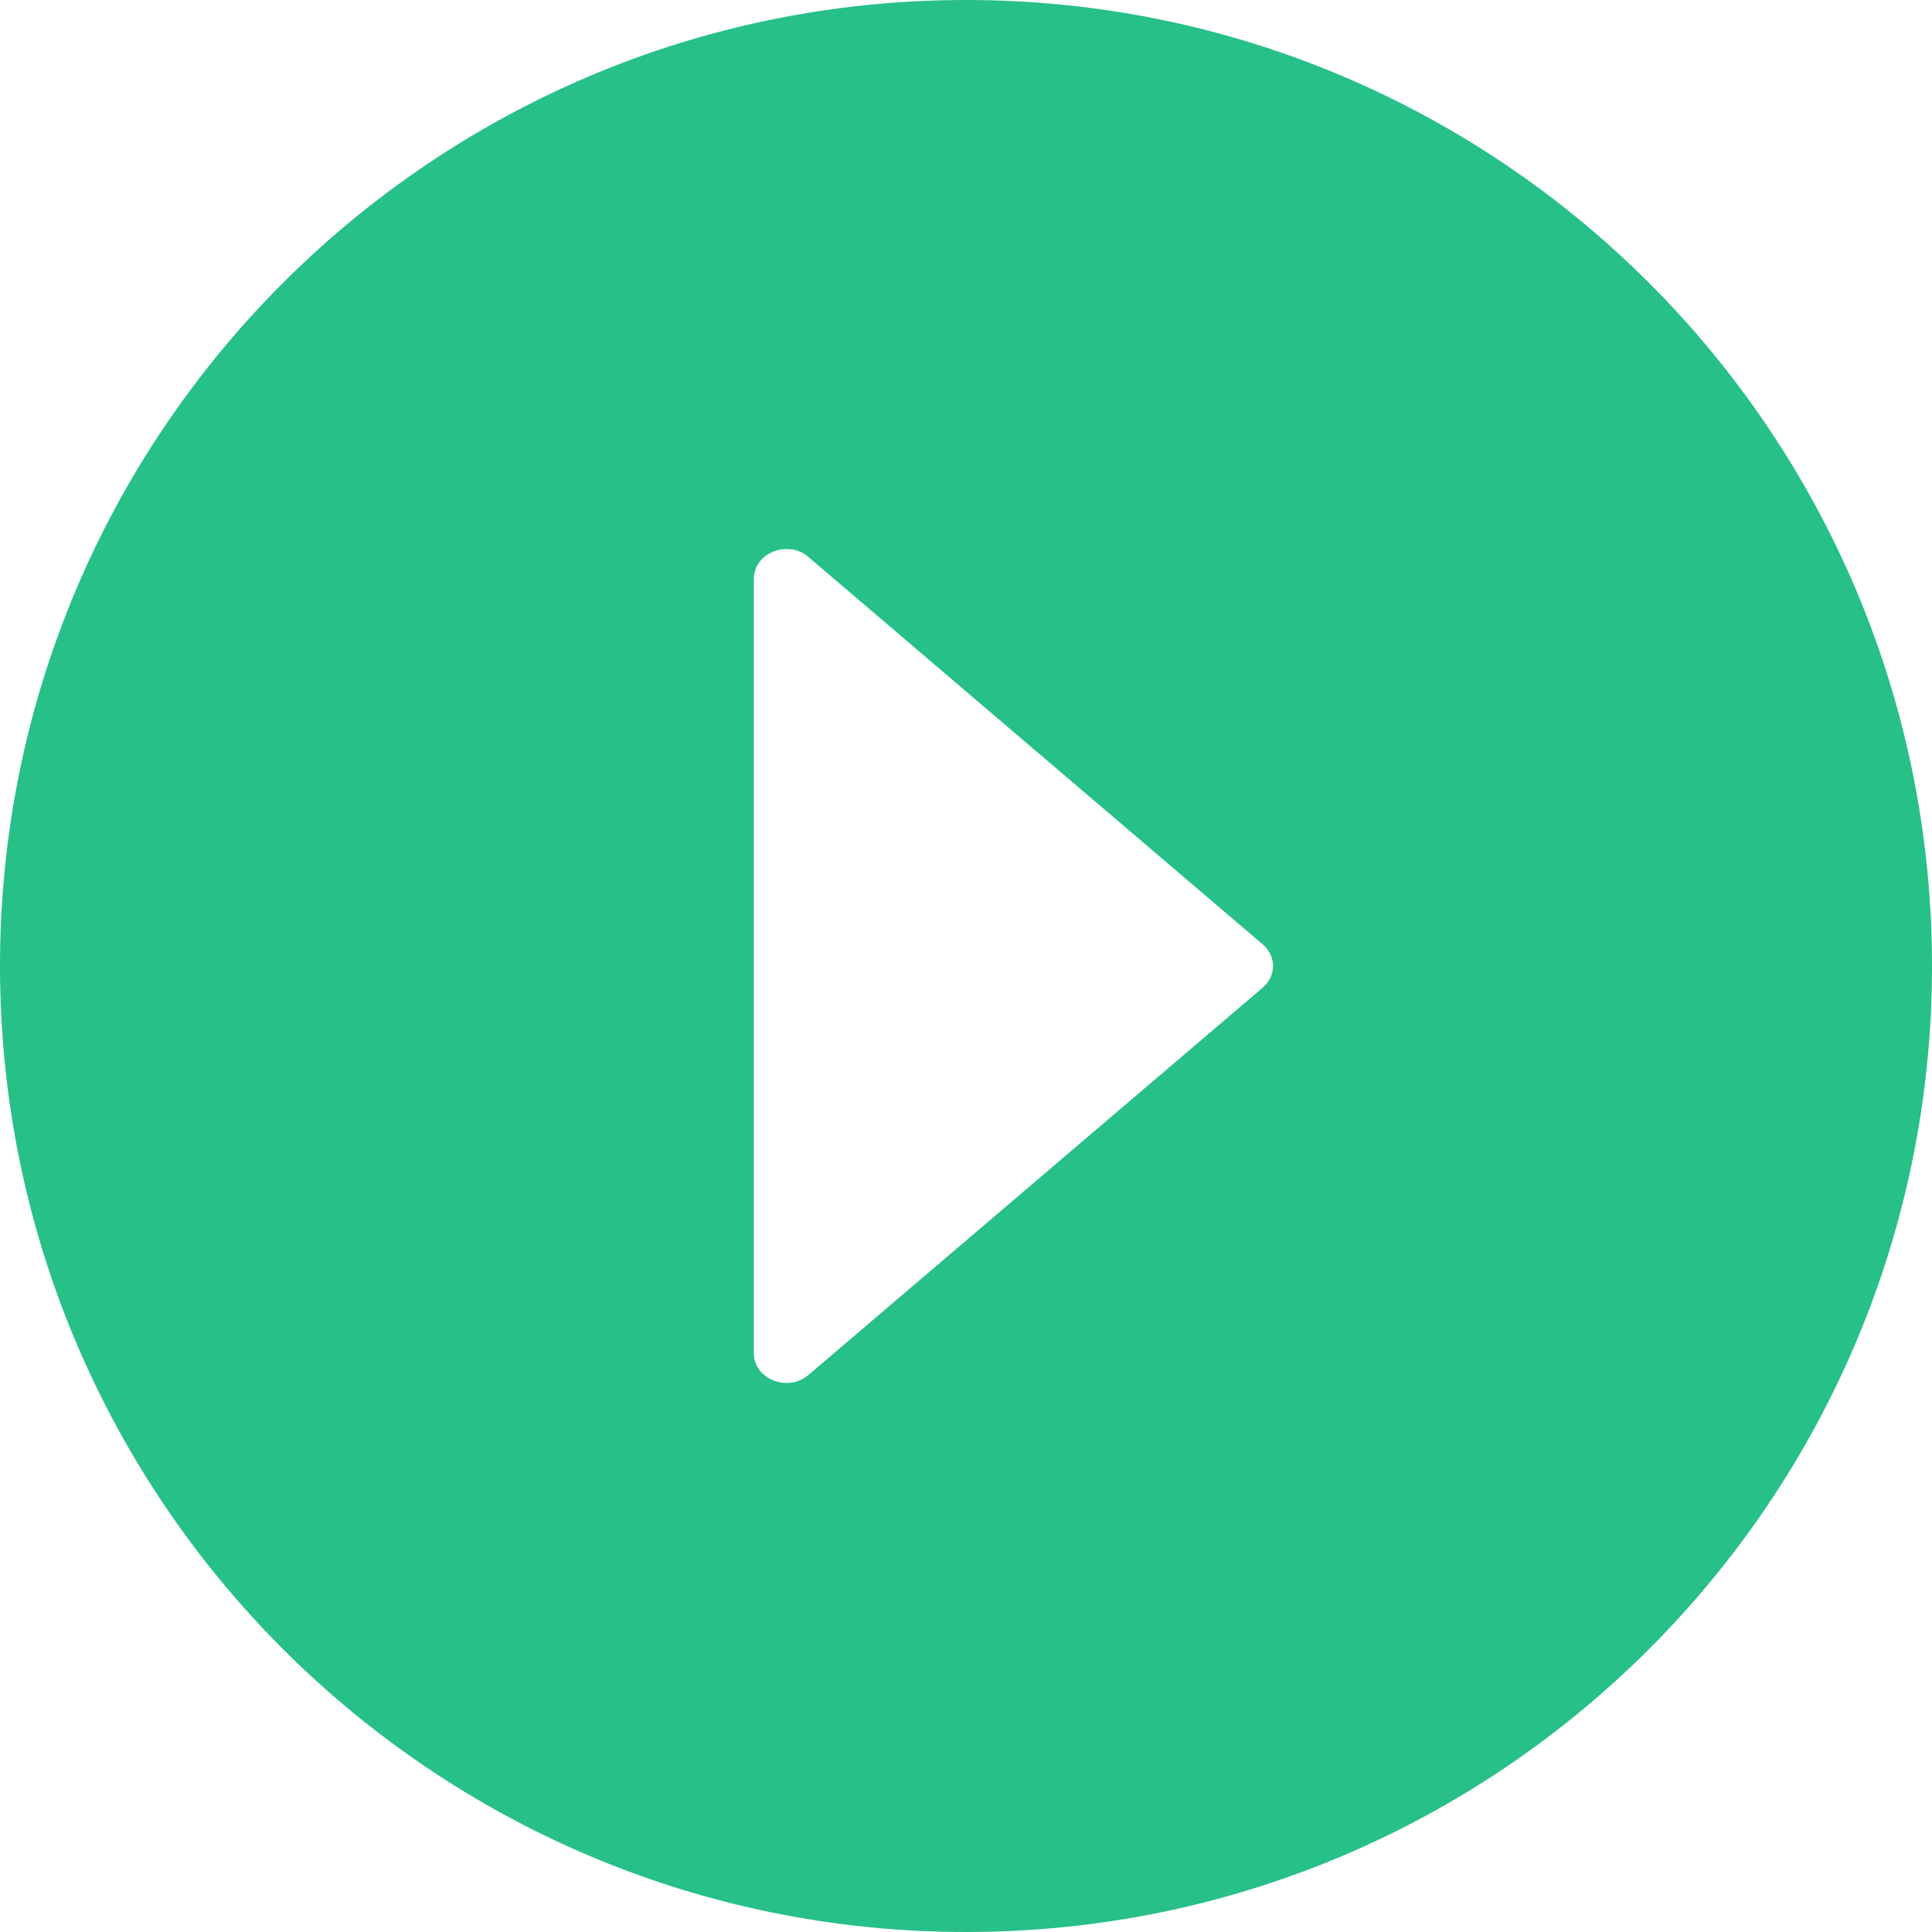
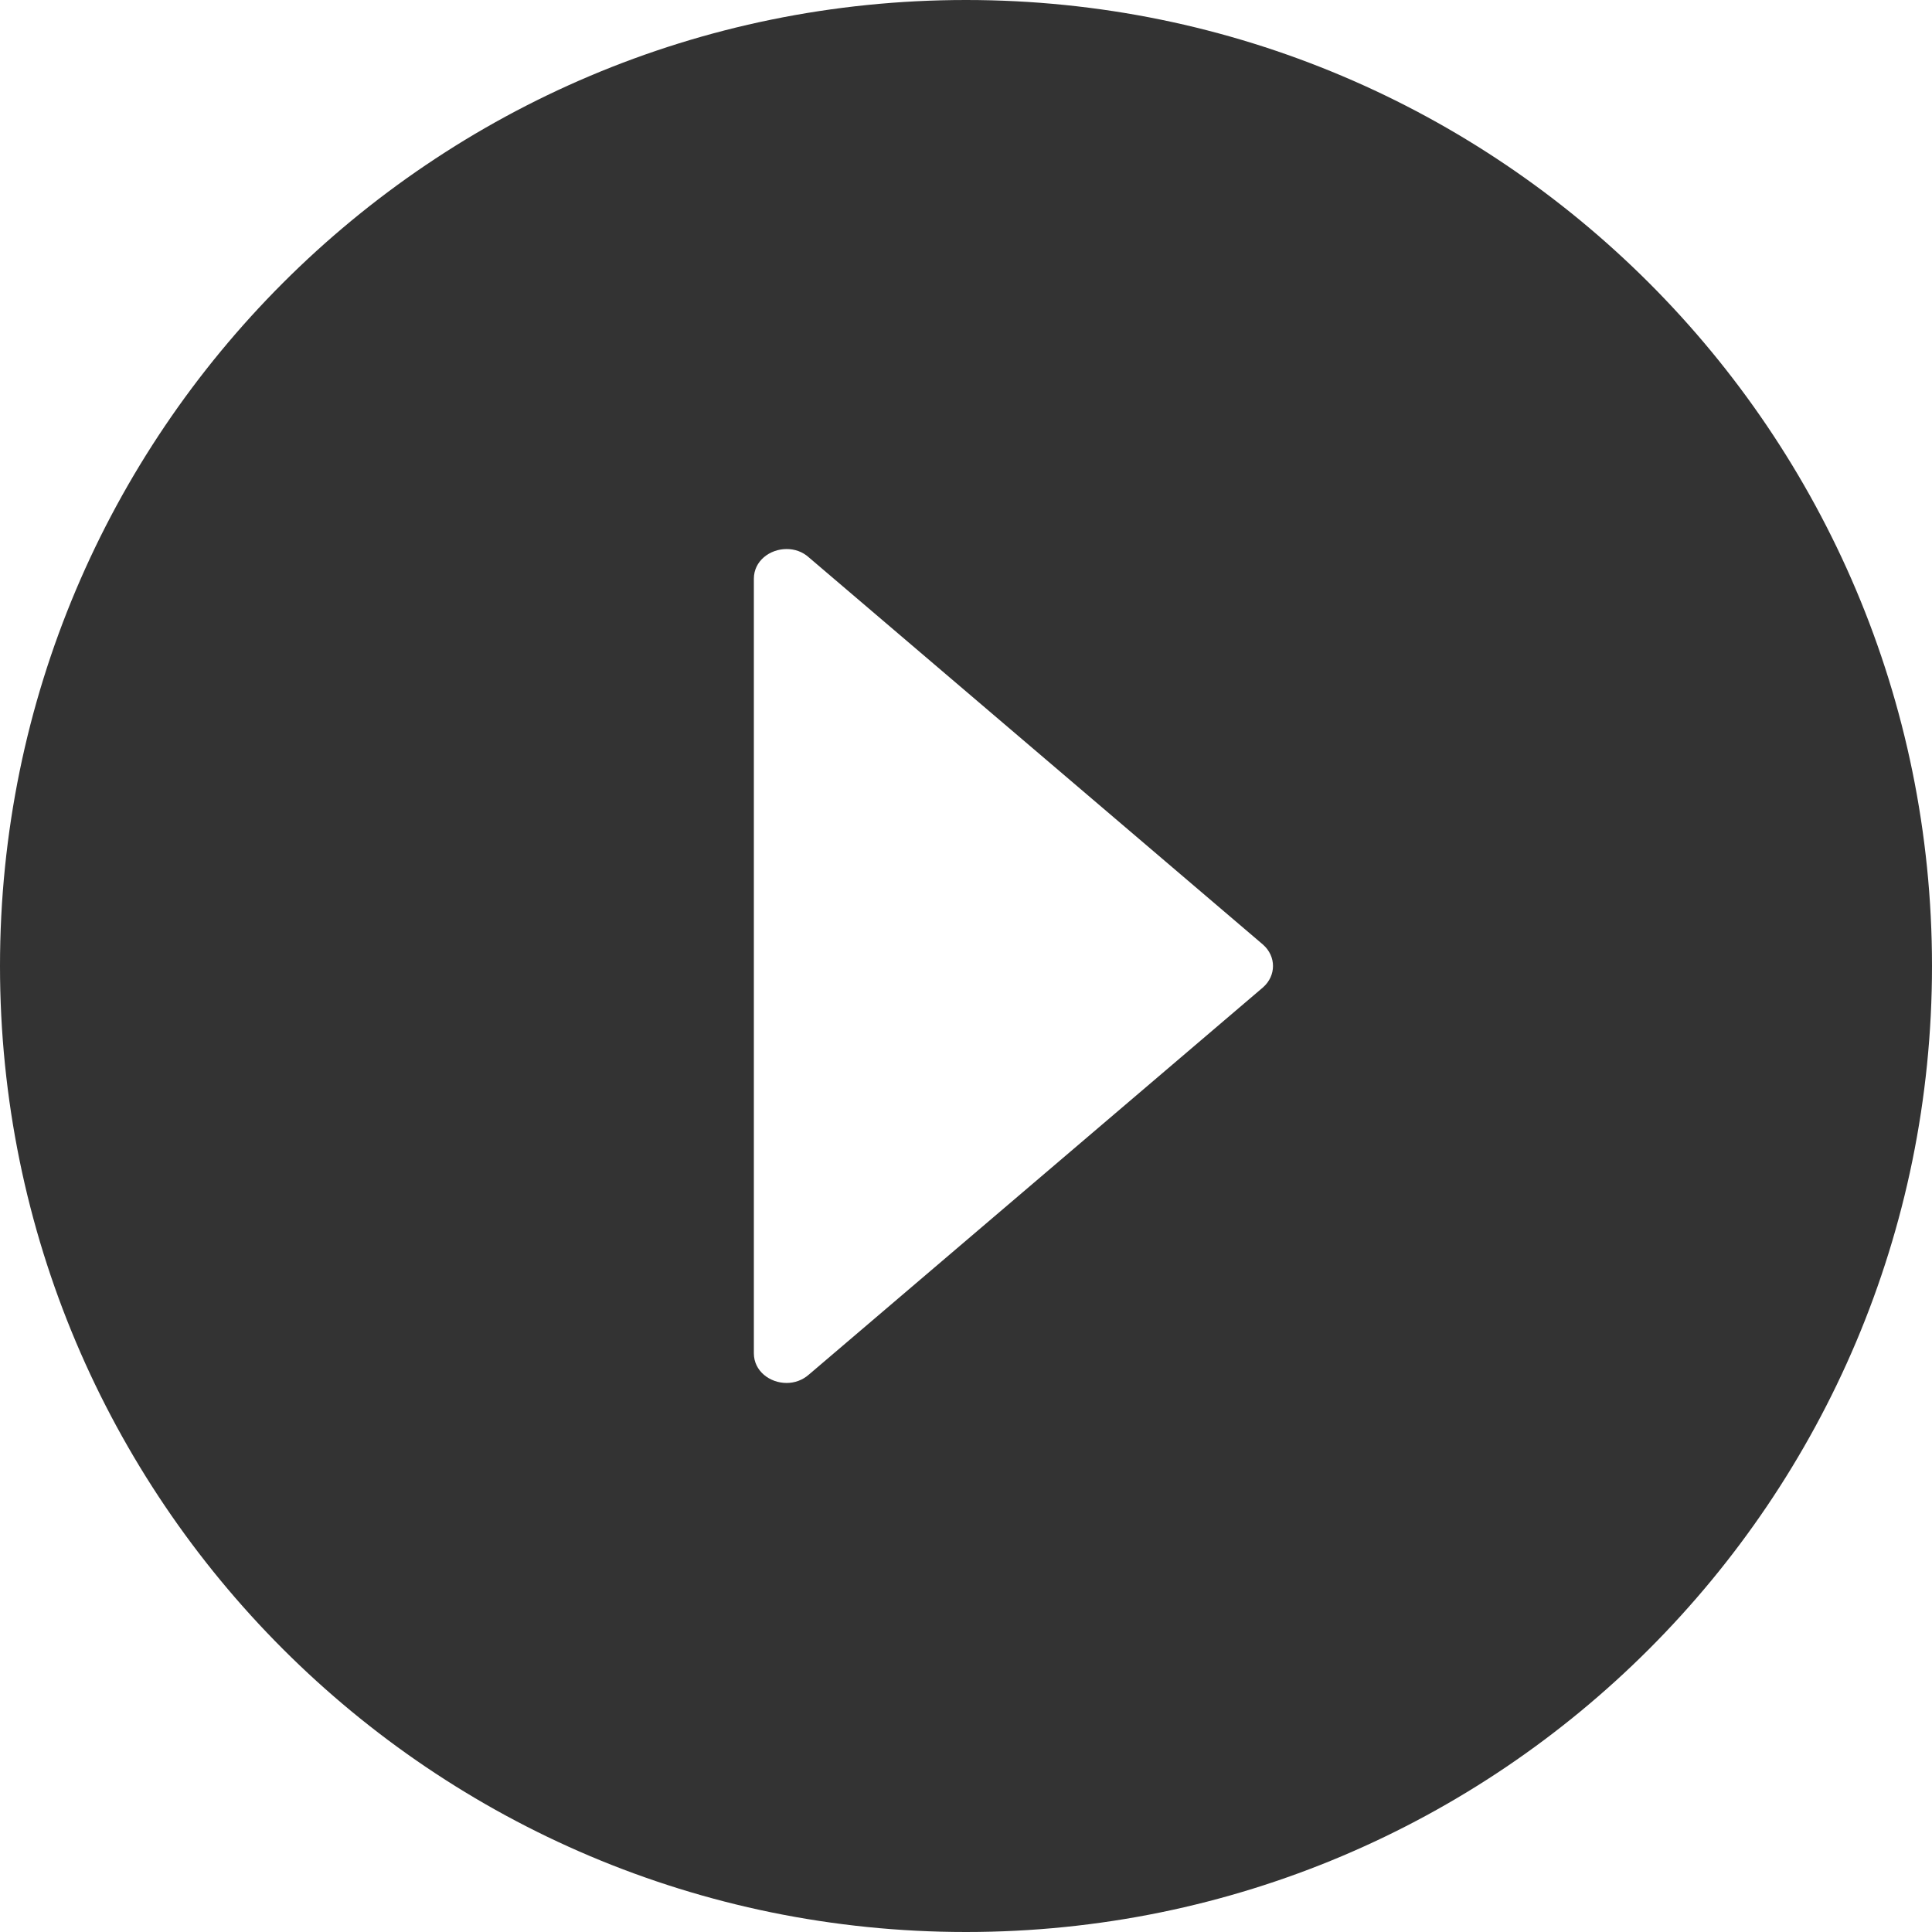
<svg xmlns="http://www.w3.org/2000/svg" viewBox="0 0 1024 1024" width="200" height="200">
-   <path d="M0 512C0 229.23 229.23 0 512 0s512 229.23 512 512-229.23 512-512 512S0 794.77 0 512zm669.442 11.317c7.033-6.218 7.033-16.416 0-22.634L428.767 295.477c-3.475-3.15-7.695-4.477-11.832-4.477-8.935 0-17.374 6.301-17.374 15.753v410.494c0 9.452 8.44 15.753 17.374 15.753 4.137 0 8.357-1.41 11.832-4.477l240.675-205.206z" fill="#27C087" />
+   <path d="M0 512C0 229.23 229.23 0 512 0s512 229.23 512 512-229.23 512-512 512S0 794.77 0 512zm669.442 11.317c7.033-6.218 7.033-16.416 0-22.634L428.767 295.477c-3.475-3.15-7.695-4.477-11.832-4.477-8.935 0-17.374 6.301-17.374 15.753v410.494c0 9.452 8.44 15.753 17.374 15.753 4.137 0 8.357-1.41 11.832-4.477l240.675-205.206z" fill="#333" />
</svg>
